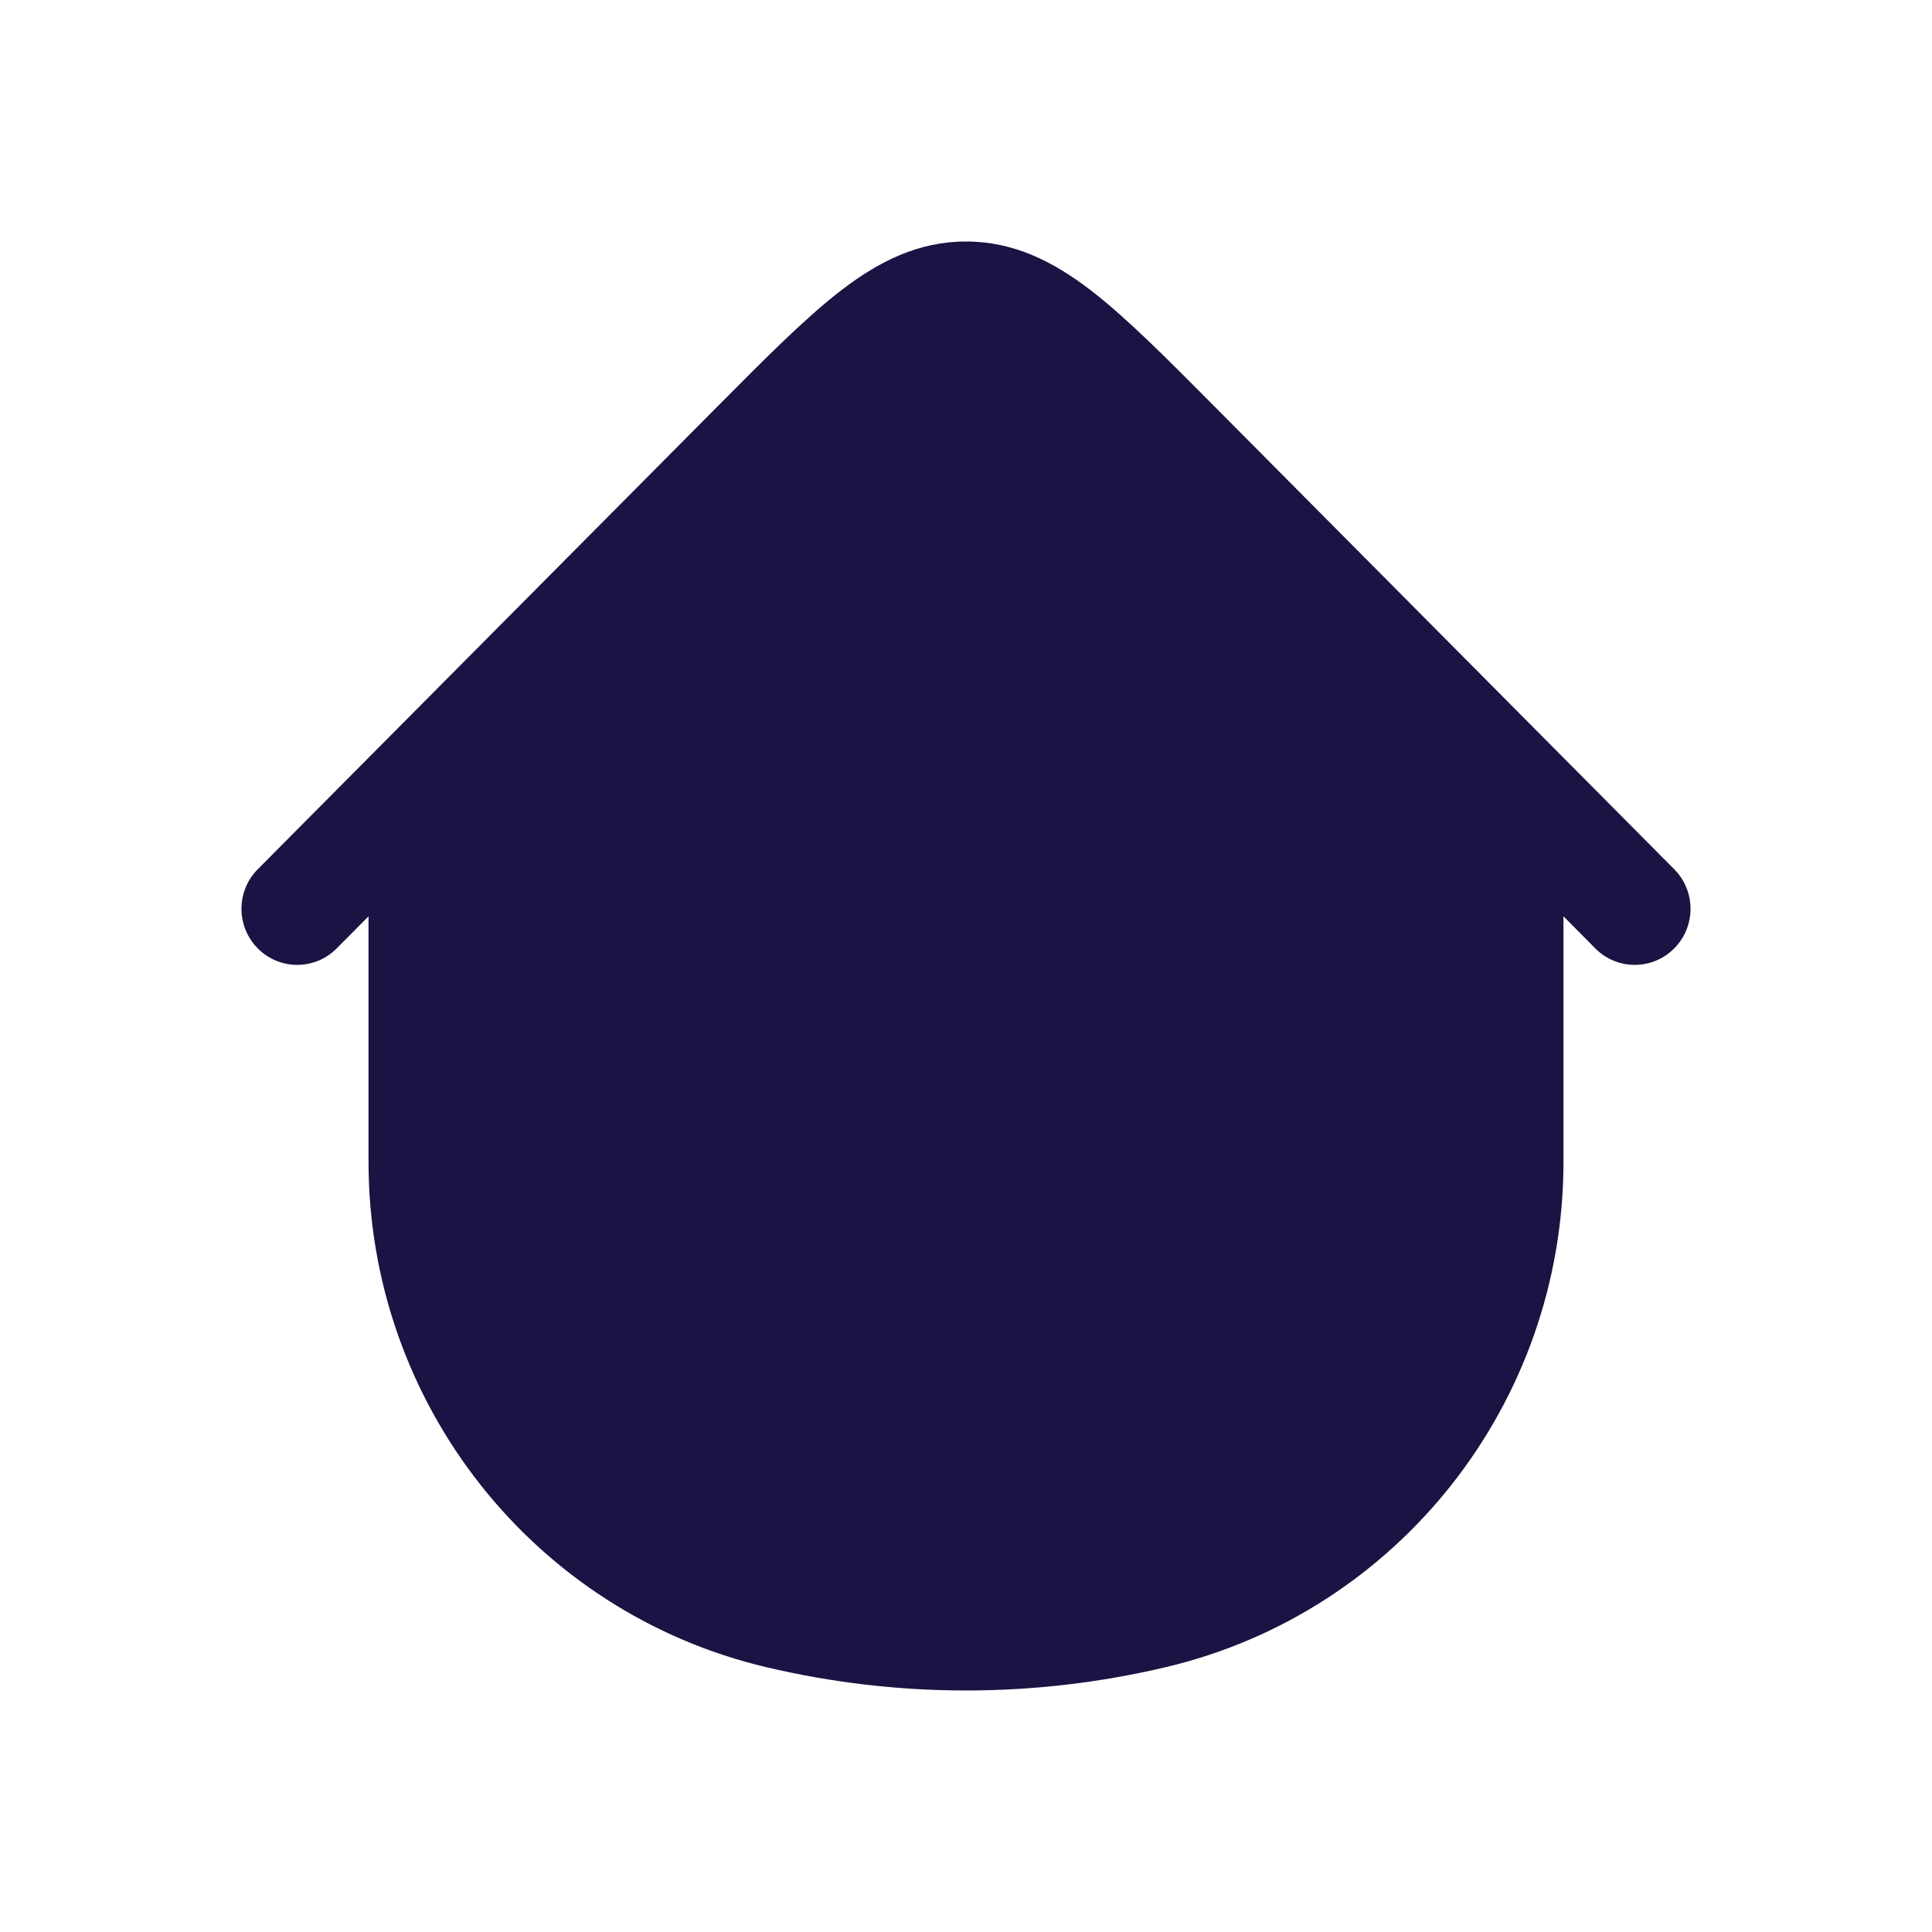
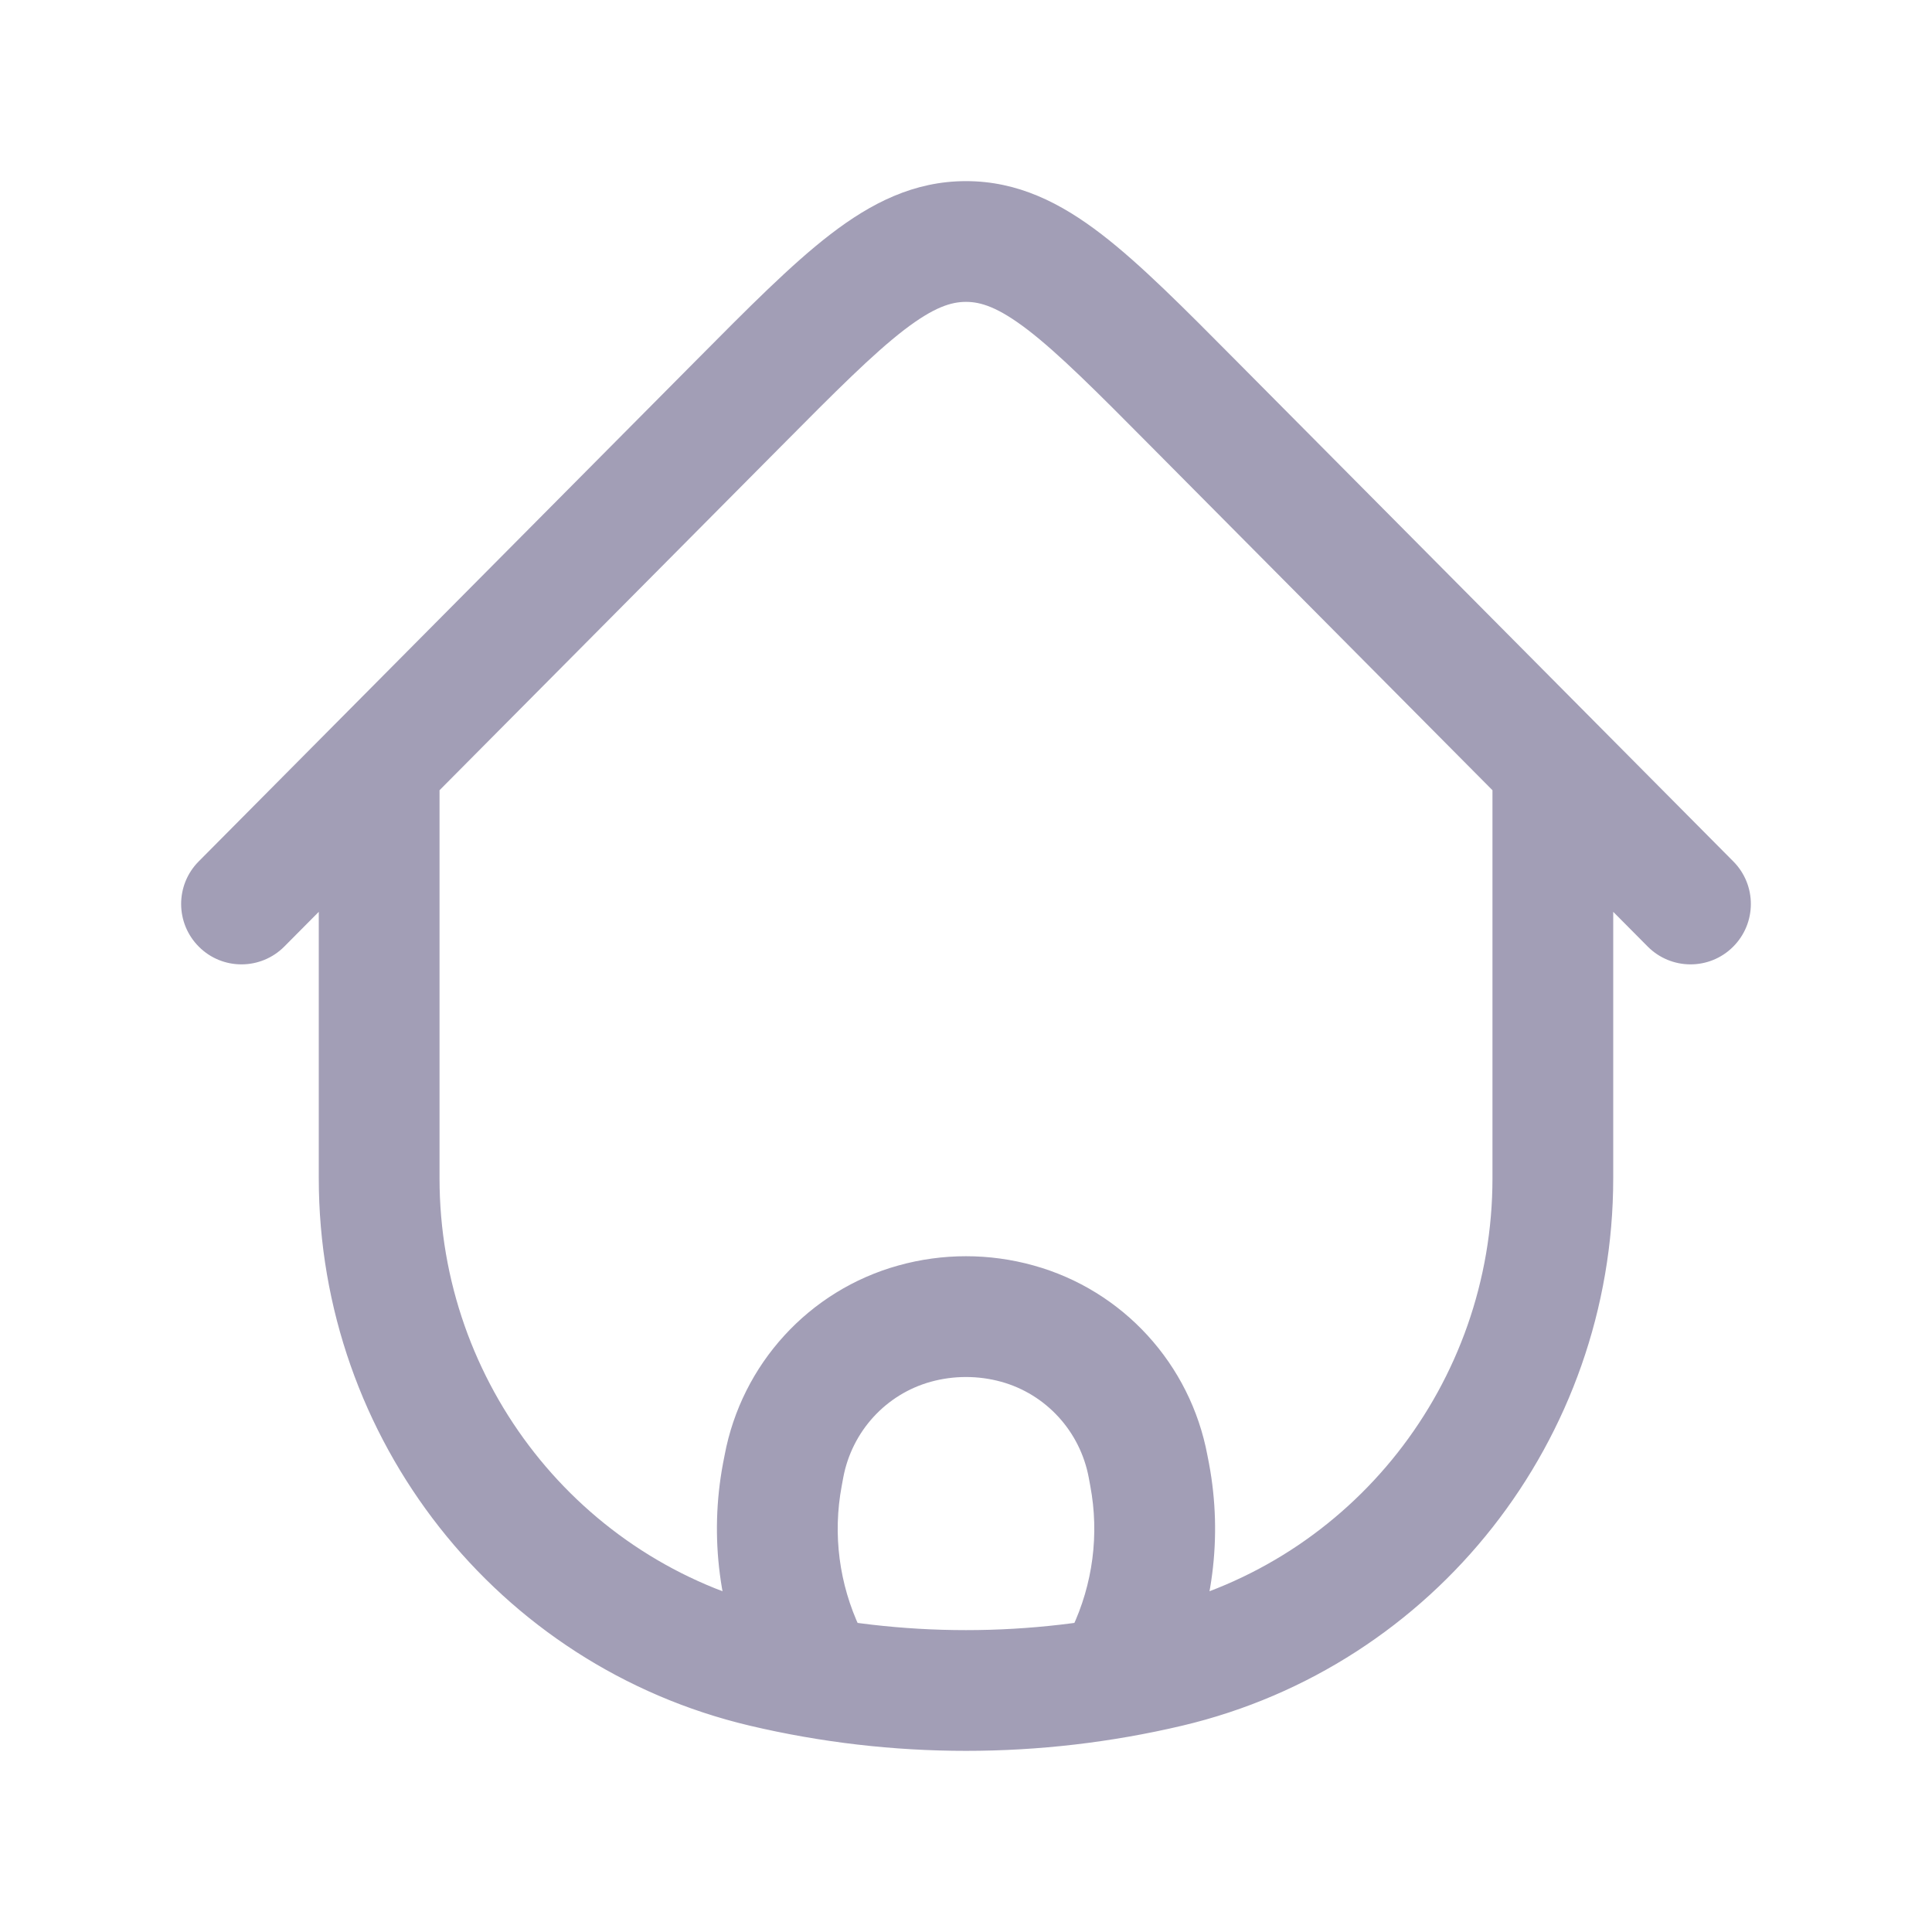
<svg xmlns="http://www.w3.org/2000/svg" width="24" height="24" viewBox="0 0 24 24" fill="none">
-   <path d="M20.797 11.782C21.068 11.51 21.068 11.069 20.797 10.797L15.066 5.028C14.48 4.438 13.991 3.946 13.551 3.607C13.086 3.25 12.595 3 12 3C11.405 3 10.914 3.25 10.449 3.607C10.009 3.946 9.52 4.438 8.934 5.028L3.203 10.797C2.932 11.069 2.932 11.51 3.203 11.782C3.473 12.054 3.911 12.054 4.182 11.782L4.578 11.383V14.433C4.578 17.427 6.626 20.028 9.522 20.711C11.152 21.096 12.848 21.096 14.478 20.711C17.374 20.028 19.422 17.427 19.422 14.433V11.383L19.818 11.782C20.088 12.054 20.527 12.054 20.797 11.782Z" fill="#1C1243" />
+   <path d="M20.04 9.719C20.04 9.305 19.704 8.969 19.29 8.969C18.876 8.969 18.54 9.305 18.54 9.719H20.04ZM5.46 9.719C5.46 9.305 5.124 8.969 4.71 8.969C4.296 8.969 3.96 9.305 3.96 9.719H5.46ZM14.513 20.707L14.341 19.977L14.513 20.707ZM9.487 20.707L9.659 19.977L9.487 20.707ZM14.828 5.014L14.296 5.543L14.828 5.014ZM20.468 11.758C20.76 12.052 21.235 12.054 21.528 11.762C21.822 11.47 21.824 10.995 21.532 10.701L20.468 11.758ZM9.172 5.014L9.704 5.543L9.172 5.014ZM2.468 10.701C2.176 10.995 2.178 11.47 2.472 11.762C2.765 12.054 3.24 12.052 3.532 11.758L2.468 10.701ZM9.718 18.32L8.981 18.182L8.981 18.182L9.718 18.32ZM9.738 18.217L10.475 18.356L10.475 18.356L9.738 18.217ZM14.262 18.217L13.525 18.356V18.356L14.262 18.217ZM14.282 18.32L15.019 18.182V18.182L14.282 18.32ZM13.992 20.552L13.315 20.23V20.23L13.992 20.552ZM13.198 20.475C13.02 20.849 13.179 21.297 13.553 21.474C13.927 21.652 14.374 21.494 14.552 21.12L13.198 20.475ZM10.008 20.552L9.331 20.874L9.331 20.874L10.008 20.552ZM9.448 21.12C9.626 21.494 10.073 21.652 10.447 21.474C10.821 21.297 10.98 20.849 10.802 20.475L9.448 21.12ZM11.361 16.443L11.161 15.72H11.161L11.361 16.443ZM12.639 16.443L12.839 15.72H12.839L12.639 16.443ZM18.54 9.719V14.637H20.04V9.719H18.54ZM5.46 14.637V9.719H3.96V14.637H5.46ZM14.341 19.977C12.801 20.341 11.199 20.341 9.659 19.977L9.314 21.437C11.081 21.854 12.919 21.854 14.686 21.437L14.341 19.977ZM9.659 19.977C7.203 19.397 5.46 17.188 5.46 14.637H3.96C3.96 17.877 6.174 20.695 9.314 21.437L9.659 19.977ZM14.686 21.437C17.826 20.695 20.04 17.877 20.04 14.637H18.54C18.54 17.188 16.797 19.397 14.341 19.977L14.686 21.437ZM14.296 5.543L20.468 11.758L21.532 10.701L15.361 4.486L14.296 5.543ZM8.639 4.486L2.468 10.701L3.532 11.758L9.704 5.543L8.639 4.486ZM15.361 4.486C14.709 3.829 14.168 3.282 13.682 2.909C13.178 2.522 12.646 2.25 12 2.25V3.75C12.183 3.75 12.397 3.814 12.768 4.098C13.155 4.396 13.615 4.856 14.296 5.543L15.361 4.486ZM9.704 5.543C10.385 4.856 10.845 4.396 11.232 4.098C11.603 3.814 11.817 3.75 12 3.75V2.25C11.354 2.25 10.822 2.522 10.318 2.909C9.832 3.282 9.291 3.829 8.639 4.486L9.704 5.543ZM10.456 18.459L10.475 18.356L9.001 18.079L8.981 18.182L10.456 18.459ZM13.525 18.356L13.544 18.459L15.019 18.182L14.999 18.079L13.525 18.356ZM13.315 20.23L13.198 20.475L14.552 21.12L14.669 20.874L13.315 20.23ZM9.331 20.874L9.448 21.12L10.802 20.475L10.685 20.23L9.331 20.874ZM13.544 18.459C13.657 19.059 13.576 19.679 13.315 20.23L14.669 20.874C15.068 20.037 15.19 19.094 15.019 18.182L13.544 18.459ZM8.981 18.182C8.81 19.094 8.933 20.037 9.331 20.874L10.685 20.23C10.424 19.679 10.343 19.059 10.456 18.459L8.981 18.182ZM11.562 17.165C11.848 17.086 12.152 17.086 12.438 17.165L12.839 15.72C12.29 15.567 11.71 15.567 11.161 15.72L11.562 17.165ZM14.999 18.079C14.787 16.945 13.95 16.028 12.839 15.72L12.438 17.165C12.993 17.319 13.417 17.779 13.525 18.356L14.999 18.079ZM10.475 18.356C10.583 17.779 11.007 17.319 11.562 17.165L11.161 15.72C10.05 16.028 9.213 16.945 9.001 18.079L10.475 18.356Z" fill="#A29EB6" />
</svg>
